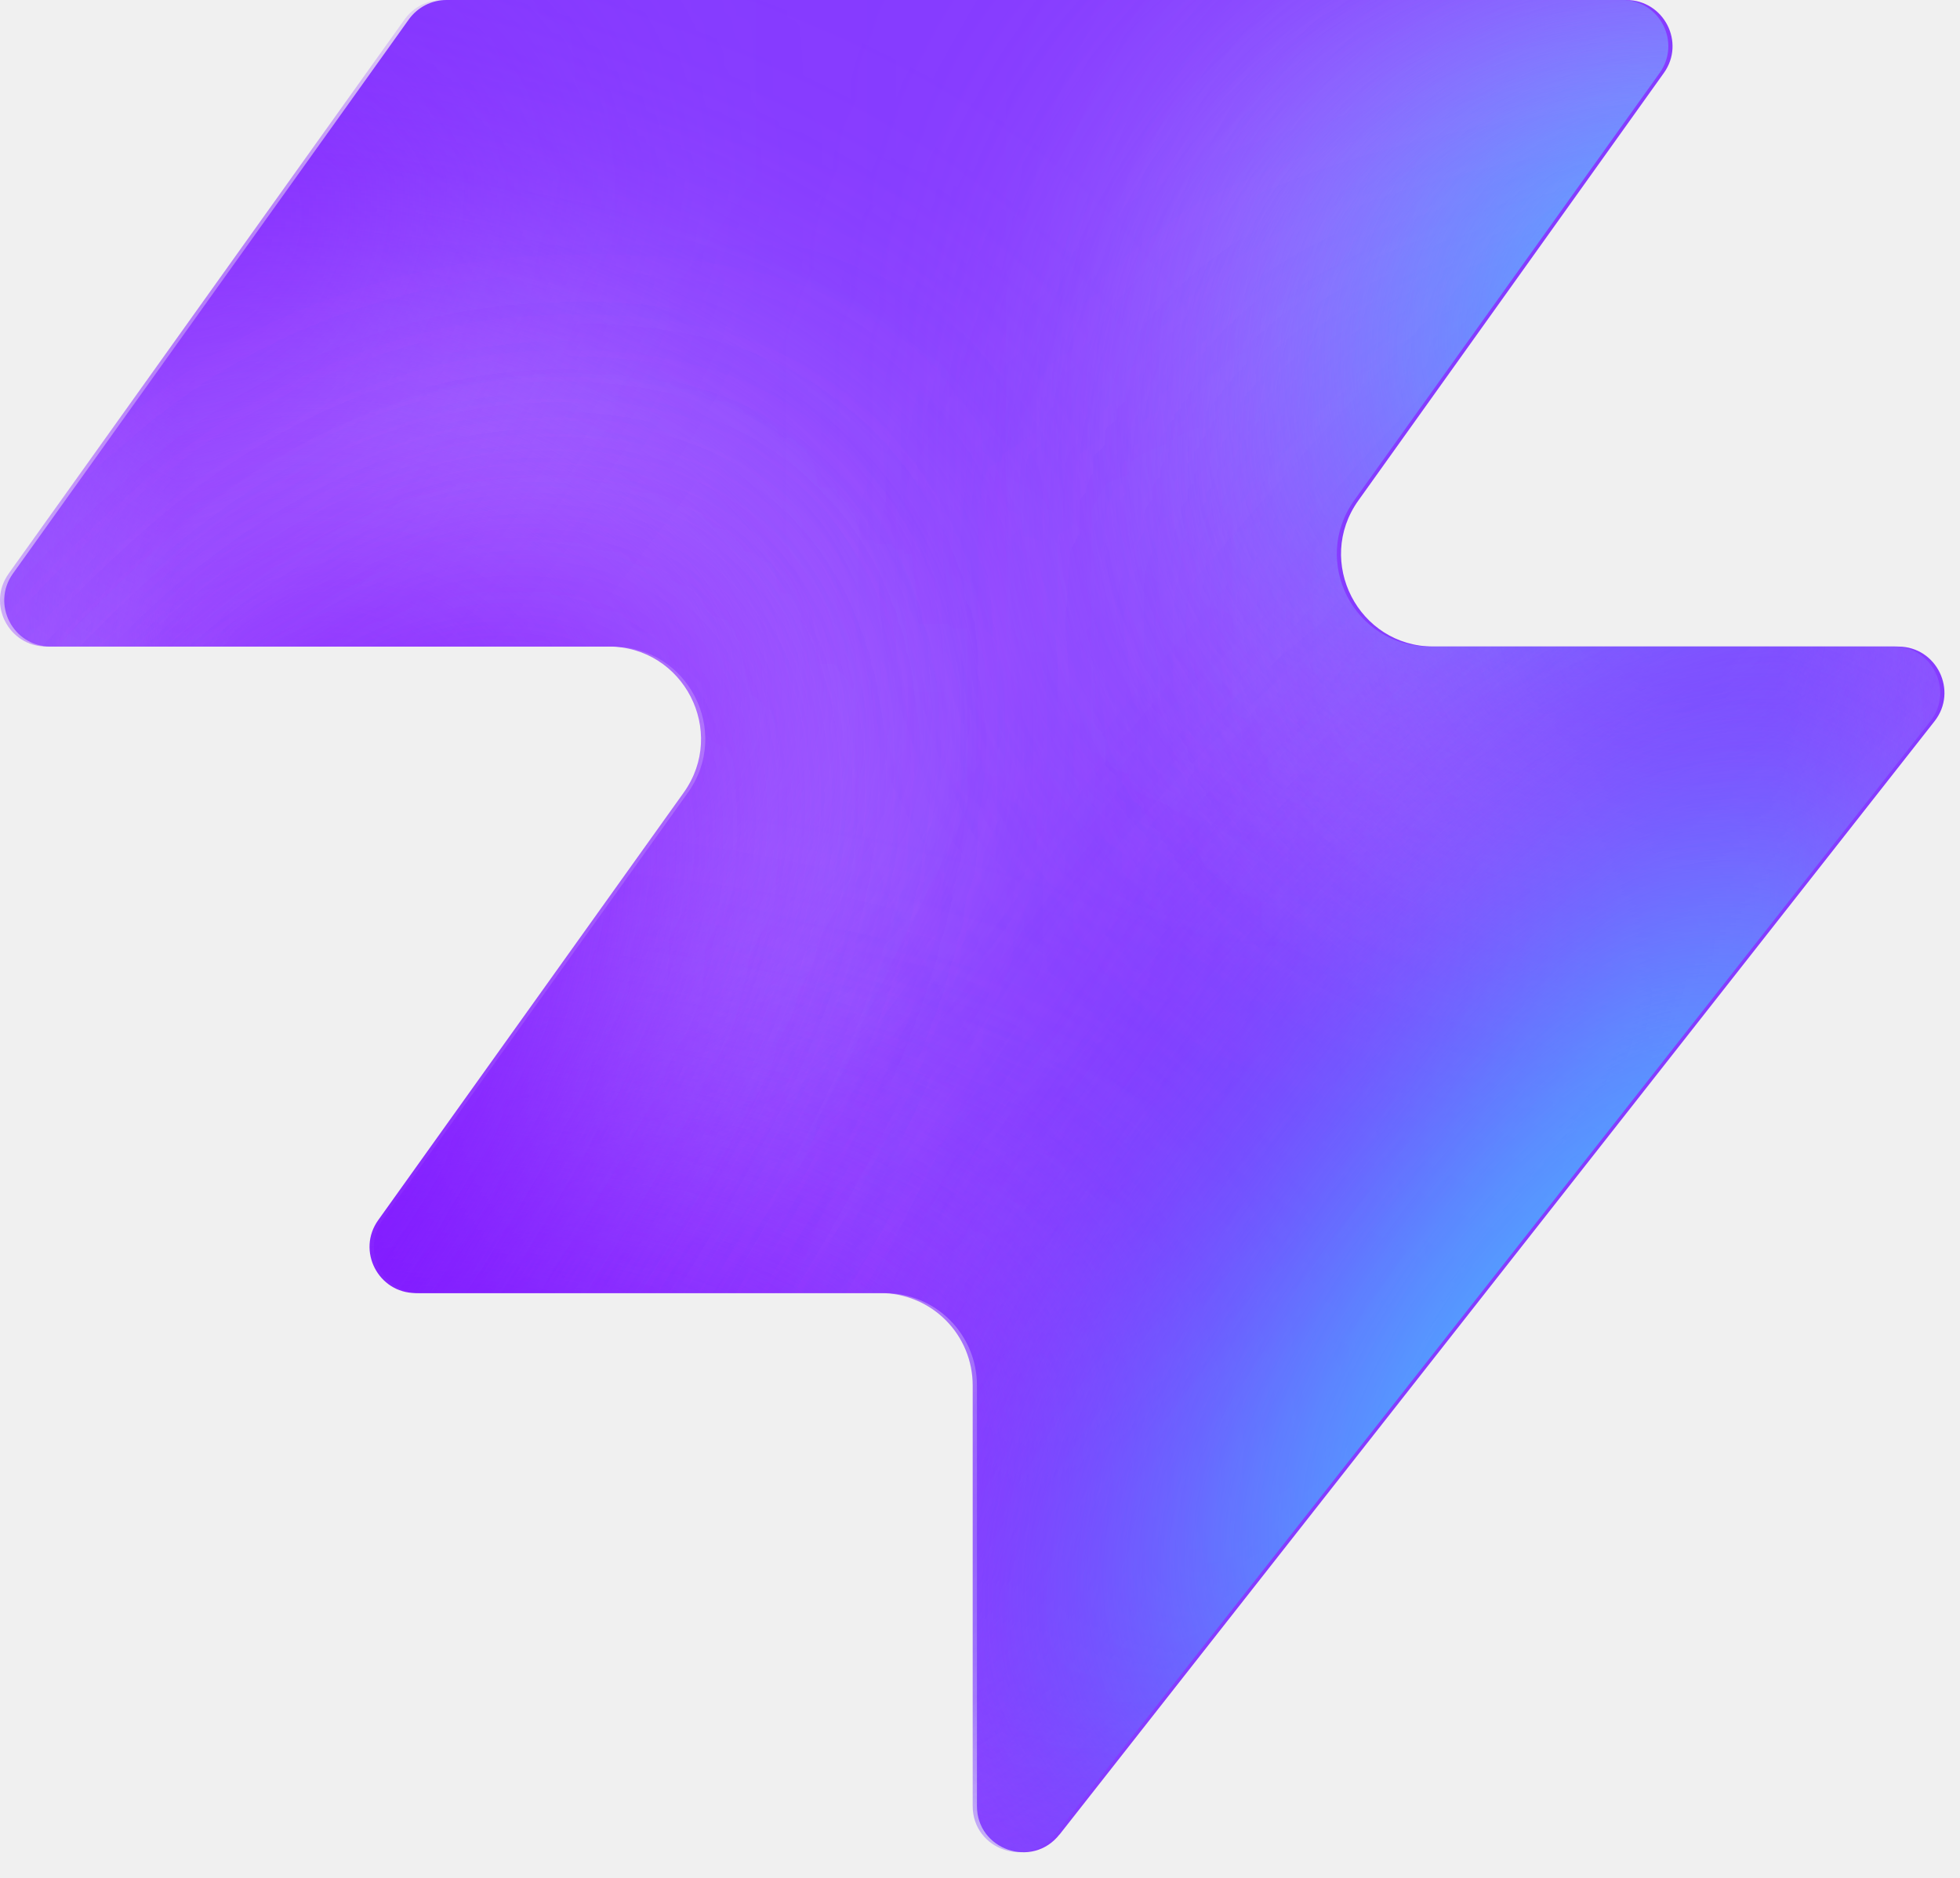
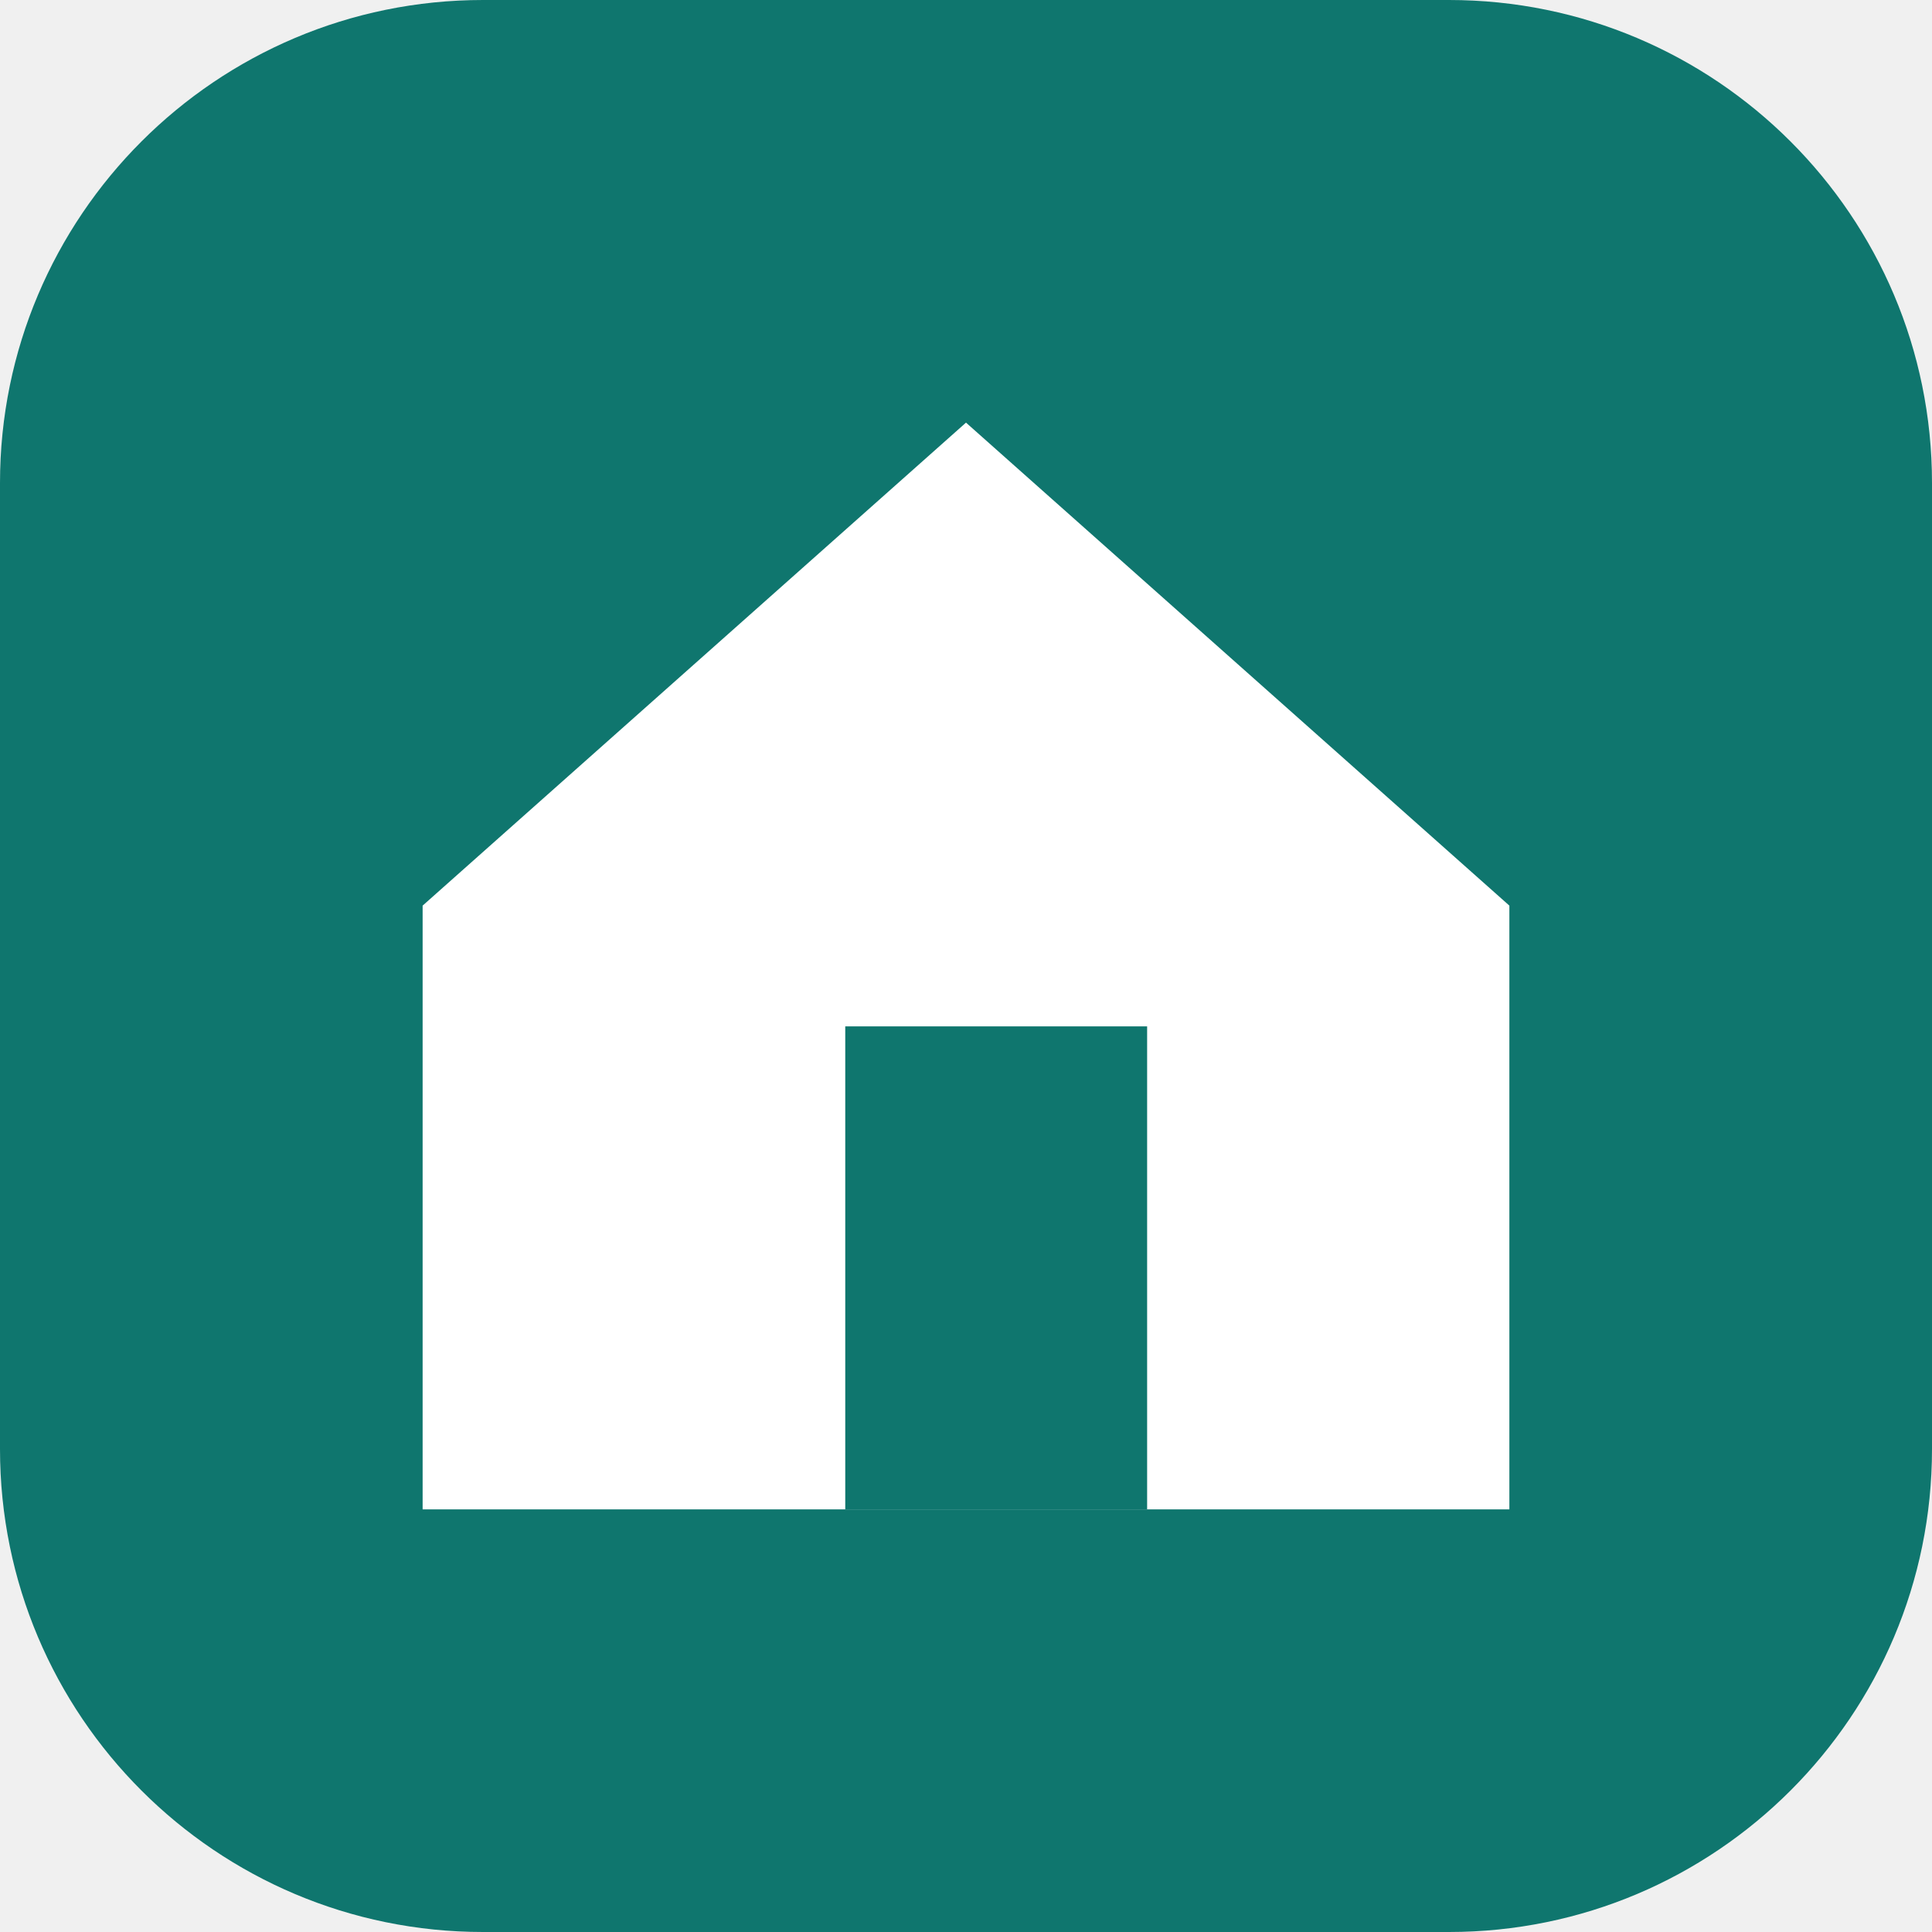
- <svg xmlns="http://www.w3.org/2000/svg" width="48" height="46" fill="none" viewBox="0 0 48 46">
-   <path fill="#863bff" d="M25.946 44.938c-.664.845-2.021.375-2.021-.698V33.937a2.26 2.26 0 0 0-2.262-2.262H10.287c-.92 0-1.456-1.04-.92-1.788l7.48-10.471c1.07-1.497 0-3.578-1.842-3.578H1.237c-.92 0-1.456-1.04-.92-1.788L10.013.474c.214-.297.556-.474.92-.474h28.894c.92 0 1.456 1.04.92 1.788l-7.48 10.471c-1.07 1.498 0 3.579 1.842 3.579h11.377c.943 0 1.473 1.088.89 1.83L25.947 44.94z" style="fill:#863bff;fill:color(display-p3 .525 .23 1);fill-opacity:1" />
-   <mask id="a" width="48" height="46" x="0" y="0" maskUnits="userSpaceOnUse" style="mask-type:alpha">
-     <path fill="#000" d="M25.842 44.938c-.664.844-2.021.375-2.021-.698V33.937a2.26 2.26 0 0 0-2.262-2.262H10.183c-.92 0-1.456-1.04-.92-1.788l7.48-10.471c1.07-1.498 0-3.579-1.842-3.579H1.133c-.92 0-1.456-1.04-.92-1.787L9.91.473c.214-.297.556-.474.92-.474h28.894c.92 0 1.456 1.04.92 1.788l-7.48 10.471c-1.07 1.498 0 3.578 1.842 3.578h11.377c.943 0 1.473 1.088.89 1.832L25.843 44.94z" style="fill:#000;fill-opacity:1" />
-   </mask>
-   <g mask="url(#a)">
-     <g filter="url(#b)">
-       <ellipse cx="5.508" cy="14.704" fill="#ede6ff" rx="5.508" ry="14.704" style="fill:#ede6ff;fill:color(display-p3 .927 .903 1);fill-opacity:1" transform="matrix(.00324 1 1 -.00324 -4.47 31.516)" />
-     </g>
-     <g filter="url(#c)">
-       <ellipse cx="10.399" cy="29.851" fill="#ede6ff" rx="10.399" ry="29.851" style="fill:#ede6ff;fill:color(display-p3 .927 .903 1);fill-opacity:1" transform="matrix(.00324 1 1 -.00324 -39.328 7.883)" />
-     </g>
-     <g filter="url(#d)">
-       <ellipse cx="5.508" cy="30.487" fill="#7e14ff" rx="5.508" ry="30.487" style="fill:#7e14ff;fill:color(display-p3 .492 .077 1);fill-opacity:1" transform="rotate(89.814 -25.913 -14.639)scale(1 -1)" />
-     </g>
-     <g filter="url(#e)">
-       <ellipse cx="5.508" cy="30.599" fill="#7e14ff" rx="5.508" ry="30.599" style="fill:#7e14ff;fill:color(display-p3 .492 .077 1);fill-opacity:1" transform="rotate(89.814 -32.644 -3.334)scale(1 -1)" />
-     </g>
-     <g filter="url(#f)">
-       <ellipse cx="5.508" cy="30.599" fill="#7e14ff" rx="5.508" ry="30.599" style="fill:#7e14ff;fill:color(display-p3 .492 .077 1);fill-opacity:1" transform="matrix(.00324 1 1 -.00324 -34.34 30.47)" />
-     </g>
-     <g filter="url(#g)">
-       <ellipse cx="14.072" cy="22.078" fill="#ede6ff" rx="14.072" ry="22.078" style="fill:#ede6ff;fill:color(display-p3 .927 .903 1);fill-opacity:1" transform="rotate(93.35 24.506 48.493)scale(-1 1)" />
-     </g>
-     <g filter="url(#h)">
-       <ellipse cx="3.47" cy="21.501" fill="#7e14ff" rx="3.47" ry="21.501" style="fill:#7e14ff;fill:color(display-p3 .492 .077 1);fill-opacity:1" transform="rotate(89.009 28.708 47.59)scale(-1 1)" />
-     </g>
-     <g filter="url(#i)">
-       <ellipse cx="3.47" cy="21.501" fill="#7e14ff" rx="3.47" ry="21.501" style="fill:#7e14ff;fill:color(display-p3 .492 .077 1);fill-opacity:1" transform="rotate(89.009 28.708 47.59)scale(-1 1)" />
-     </g>
-     <g filter="url(#j)">
-       <ellipse cx=".387" cy="8.972" fill="#7e14ff" rx="4.407" ry="29.108" style="fill:#7e14ff;fill:color(display-p3 .492 .077 1);fill-opacity:1" transform="rotate(39.51 .387 8.972)" />
-     </g>
-     <g filter="url(#k)">
-       <ellipse cx="47.523" cy="-6.092" fill="#7e14ff" rx="4.407" ry="29.108" style="fill:#7e14ff;fill:color(display-p3 .492 .077 1);fill-opacity:1" transform="rotate(37.892 47.523 -6.092)" />
-     </g>
-     <g filter="url(#l)">
-       <ellipse cx="41.412" cy="6.333" fill="#47bfff" rx="5.971" ry="9.665" style="fill:#47bfff;fill:color(display-p3 .28 .748 1);fill-opacity:1" transform="rotate(37.892 41.412 6.333)" />
-     </g>
-     <g filter="url(#m)">
-       <ellipse cx="-1.879" cy="38.332" fill="#7e14ff" rx="4.407" ry="29.108" style="fill:#7e14ff;fill:color(display-p3 .492 .077 1);fill-opacity:1" transform="rotate(37.892 -1.88 38.332)" />
-     </g>
-     <g filter="url(#n)">
-       <ellipse cx="-1.879" cy="38.332" fill="#7e14ff" rx="4.407" ry="29.108" style="fill:#7e14ff;fill:color(display-p3 .492 .077 1);fill-opacity:1" transform="rotate(37.892 -1.88 38.332)" />
-     </g>
-     <g filter="url(#o)">
-       <ellipse cx="35.651" cy="29.907" fill="#7e14ff" rx="4.407" ry="29.108" style="fill:#7e14ff;fill:color(display-p3 .492 .077 1);fill-opacity:1" transform="rotate(37.892 35.651 29.907)" />
-     </g>
-     <g filter="url(#p)">
-       <ellipse cx="38.418" cy="32.4" fill="#47bfff" rx="5.971" ry="15.297" style="fill:#47bfff;fill:color(display-p3 .28 .748 1);fill-opacity:1" transform="rotate(37.892 38.418 32.4)" />
-     </g>
-   </g>
-   <defs>
-     <filter id="b" width="60.045" height="41.654" x="-19.77" y="16.149" color-interpolation-filters="sRGB" filterUnits="userSpaceOnUse">
-       <feFlood flood-opacity="0" result="BackgroundImageFix" />
-       <feBlend in="SourceGraphic" in2="BackgroundImageFix" result="shape" />
-       <feGaussianBlur result="effect1_foregroundBlur_2002_17158" stdDeviation="7.659" />
-     </filter>
-     <filter id="c" width="90.34" height="51.437" x="-54.613" y="-7.533" color-interpolation-filters="sRGB" filterUnits="userSpaceOnUse">
-       <feFlood flood-opacity="0" result="BackgroundImageFix" />
-       <feBlend in="SourceGraphic" in2="BackgroundImageFix" result="shape" />
-       <feGaussianBlur result="effect1_foregroundBlur_2002_17158" stdDeviation="7.659" />
-     </filter>
-     <filter id="d" width="79.355" height="29.4" x="-49.64" y="2.03" color-interpolation-filters="sRGB" filterUnits="userSpaceOnUse">
-       <feFlood flood-opacity="0" result="BackgroundImageFix" />
-       <feBlend in="SourceGraphic" in2="BackgroundImageFix" result="shape" />
-       <feGaussianBlur result="effect1_foregroundBlur_2002_17158" stdDeviation="4.596" />
-     </filter>
-     <filter id="e" width="79.579" height="29.4" x="-45.045" y="20.029" color-interpolation-filters="sRGB" filterUnits="userSpaceOnUse">
-       <feFlood flood-opacity="0" result="BackgroundImageFix" />
-       <feBlend in="SourceGraphic" in2="BackgroundImageFix" result="shape" />
-       <feGaussianBlur result="effect1_foregroundBlur_2002_17158" stdDeviation="4.596" />
-     </filter>
-     <filter id="f" width="79.579" height="29.4" x="-43.513" y="21.178" color-interpolation-filters="sRGB" filterUnits="userSpaceOnUse">
-       <feFlood flood-opacity="0" result="BackgroundImageFix" />
-       <feBlend in="SourceGraphic" in2="BackgroundImageFix" result="shape" />
-       <feGaussianBlur result="effect1_foregroundBlur_2002_17158" stdDeviation="4.596" />
-     </filter>
-     <filter id="g" width="74.749" height="58.852" x="15.756" y="-17.901" color-interpolation-filters="sRGB" filterUnits="userSpaceOnUse">
-       <feFlood flood-opacity="0" result="BackgroundImageFix" />
-       <feBlend in="SourceGraphic" in2="BackgroundImageFix" result="shape" />
-       <feGaussianBlur result="effect1_foregroundBlur_2002_17158" stdDeviation="7.659" />
-     </filter>
-     <filter id="h" width="61.377" height="25.362" x="23.548" y="2.284" color-interpolation-filters="sRGB" filterUnits="userSpaceOnUse">
-       <feFlood flood-opacity="0" result="BackgroundImageFix" />
-       <feBlend in="SourceGraphic" in2="BackgroundImageFix" result="shape" />
-       <feGaussianBlur result="effect1_foregroundBlur_2002_17158" stdDeviation="4.596" />
-     </filter>
-     <filter id="i" width="61.377" height="25.362" x="23.548" y="2.284" color-interpolation-filters="sRGB" filterUnits="userSpaceOnUse">
-       <feFlood flood-opacity="0" result="BackgroundImageFix" />
-       <feBlend in="SourceGraphic" in2="BackgroundImageFix" result="shape" />
-       <feGaussianBlur result="effect1_foregroundBlur_2002_17158" stdDeviation="4.596" />
-     </filter>
-     <filter id="j" width="56.045" height="63.649" x="-27.636" y="-22.853" color-interpolation-filters="sRGB" filterUnits="userSpaceOnUse">
-       <feFlood flood-opacity="0" result="BackgroundImageFix" />
-       <feBlend in="SourceGraphic" in2="BackgroundImageFix" result="shape" />
-       <feGaussianBlur result="effect1_foregroundBlur_2002_17158" stdDeviation="4.596" />
-     </filter>
-     <filter id="k" width="54.814" height="64.646" x="20.116" y="-38.415" color-interpolation-filters="sRGB" filterUnits="userSpaceOnUse">
-       <feFlood flood-opacity="0" result="BackgroundImageFix" />
-       <feBlend in="SourceGraphic" in2="BackgroundImageFix" result="shape" />
-       <feGaussianBlur result="effect1_foregroundBlur_2002_17158" stdDeviation="4.596" />
-     </filter>
-     <filter id="l" width="33.541" height="35.313" x="24.641" y="-11.323" color-interpolation-filters="sRGB" filterUnits="userSpaceOnUse">
-       <feFlood flood-opacity="0" result="BackgroundImageFix" />
-       <feBlend in="SourceGraphic" in2="BackgroundImageFix" result="shape" />
-       <feGaussianBlur result="effect1_foregroundBlur_2002_17158" stdDeviation="4.596" />
-     </filter>
-     <filter id="m" width="54.814" height="64.646" x="-29.286" y="6.009" color-interpolation-filters="sRGB" filterUnits="userSpaceOnUse">
-       <feFlood flood-opacity="0" result="BackgroundImageFix" />
-       <feBlend in="SourceGraphic" in2="BackgroundImageFix" result="shape" />
-       <feGaussianBlur result="effect1_foregroundBlur_2002_17158" stdDeviation="4.596" />
-     </filter>
-     <filter id="n" width="54.814" height="64.646" x="-29.286" y="6.009" color-interpolation-filters="sRGB" filterUnits="userSpaceOnUse">
-       <feFlood flood-opacity="0" result="BackgroundImageFix" />
-       <feBlend in="SourceGraphic" in2="BackgroundImageFix" result="shape" />
-       <feGaussianBlur result="effect1_foregroundBlur_2002_17158" stdDeviation="4.596" />
-     </filter>
-     <filter id="o" width="54.814" height="64.646" x="8.244" y="-2.416" color-interpolation-filters="sRGB" filterUnits="userSpaceOnUse">
-       <feFlood flood-opacity="0" result="BackgroundImageFix" />
-       <feBlend in="SourceGraphic" in2="BackgroundImageFix" result="shape" />
-       <feGaussianBlur result="effect1_foregroundBlur_2002_17158" stdDeviation="4.596" />
-     </filter>
-     <filter id="p" width="39.409" height="43.623" x="18.713" y="10.588" color-interpolation-filters="sRGB" filterUnits="userSpaceOnUse">
-       <feFlood flood-opacity="0" result="BackgroundImageFix" />
-       <feBlend in="SourceGraphic" in2="BackgroundImageFix" result="shape" />
-       <feGaussianBlur result="effect1_foregroundBlur_2002_17158" stdDeviation="4.596" />
-     </filter>
-   </defs>
+ <svg xmlns="http://www.w3.org/2000/svg" viewBox="0 0 32 32">
+   <rect width="32" height="32" rx="8" fill="#0f766e" />
+   <path d="M7 15 16 7l9 8v10H7Z" fill="#fff" />
+   <path d="M14 25v-8h5v8" fill="#0f766e" />
</svg>
